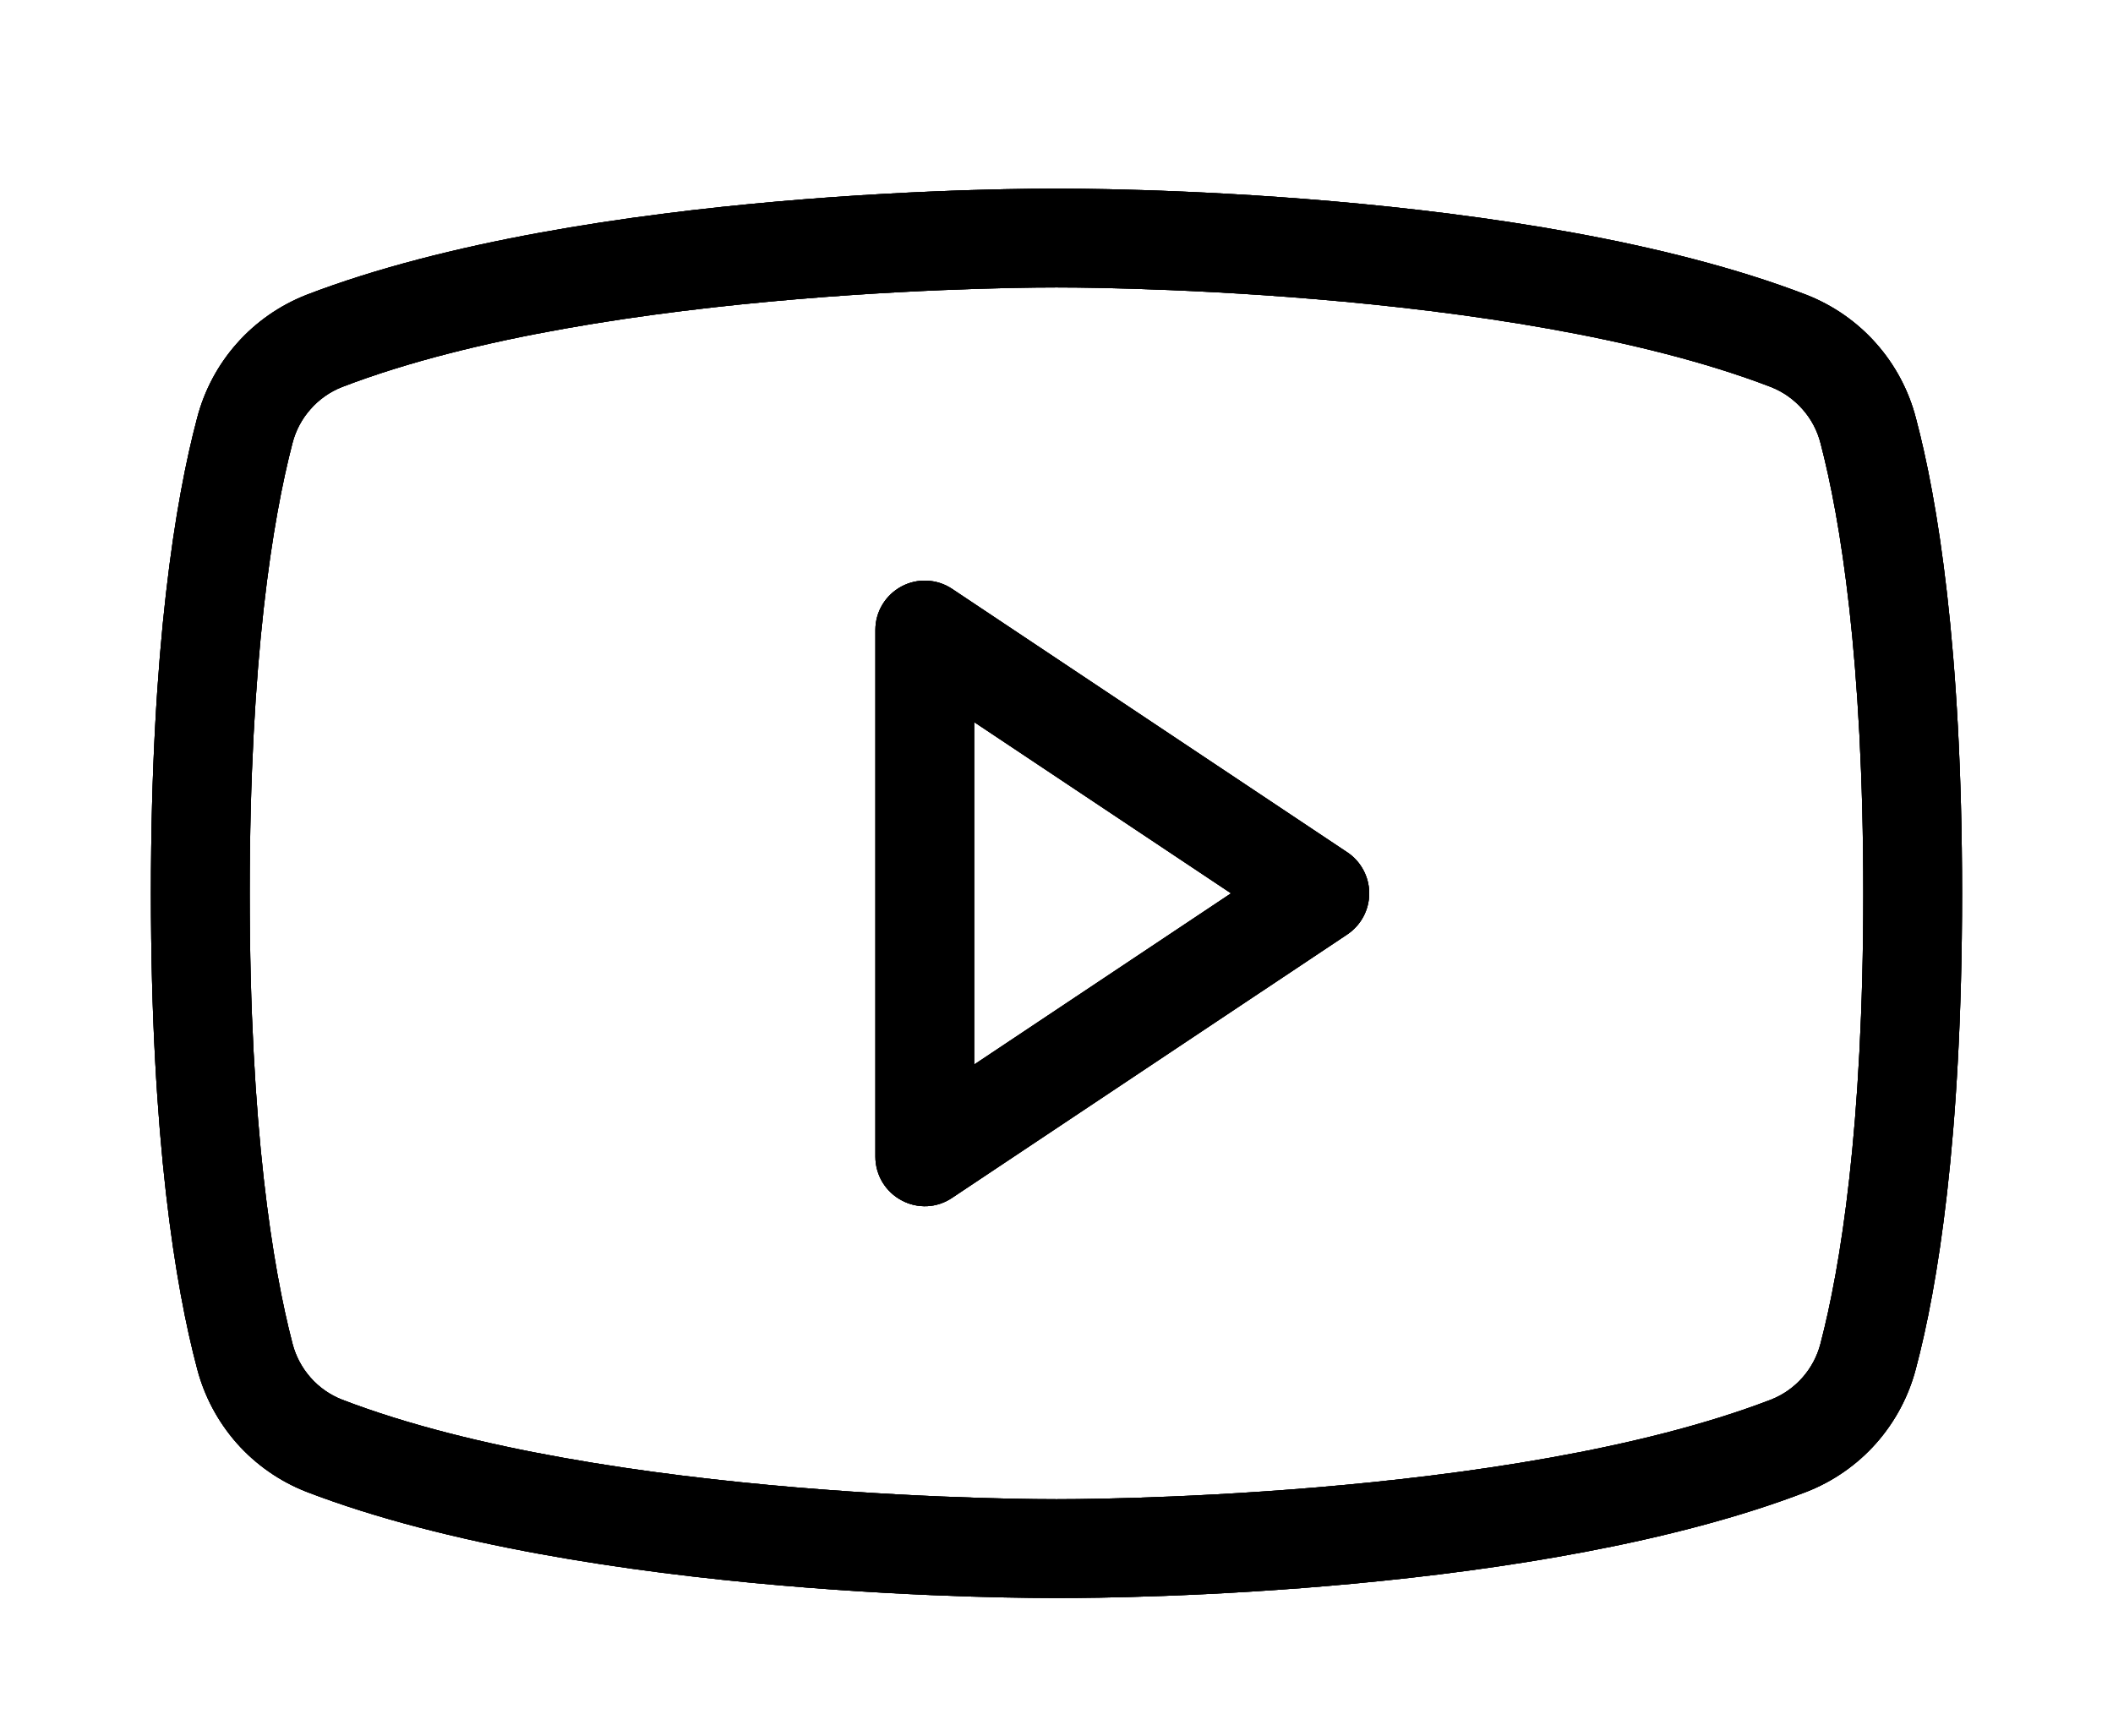
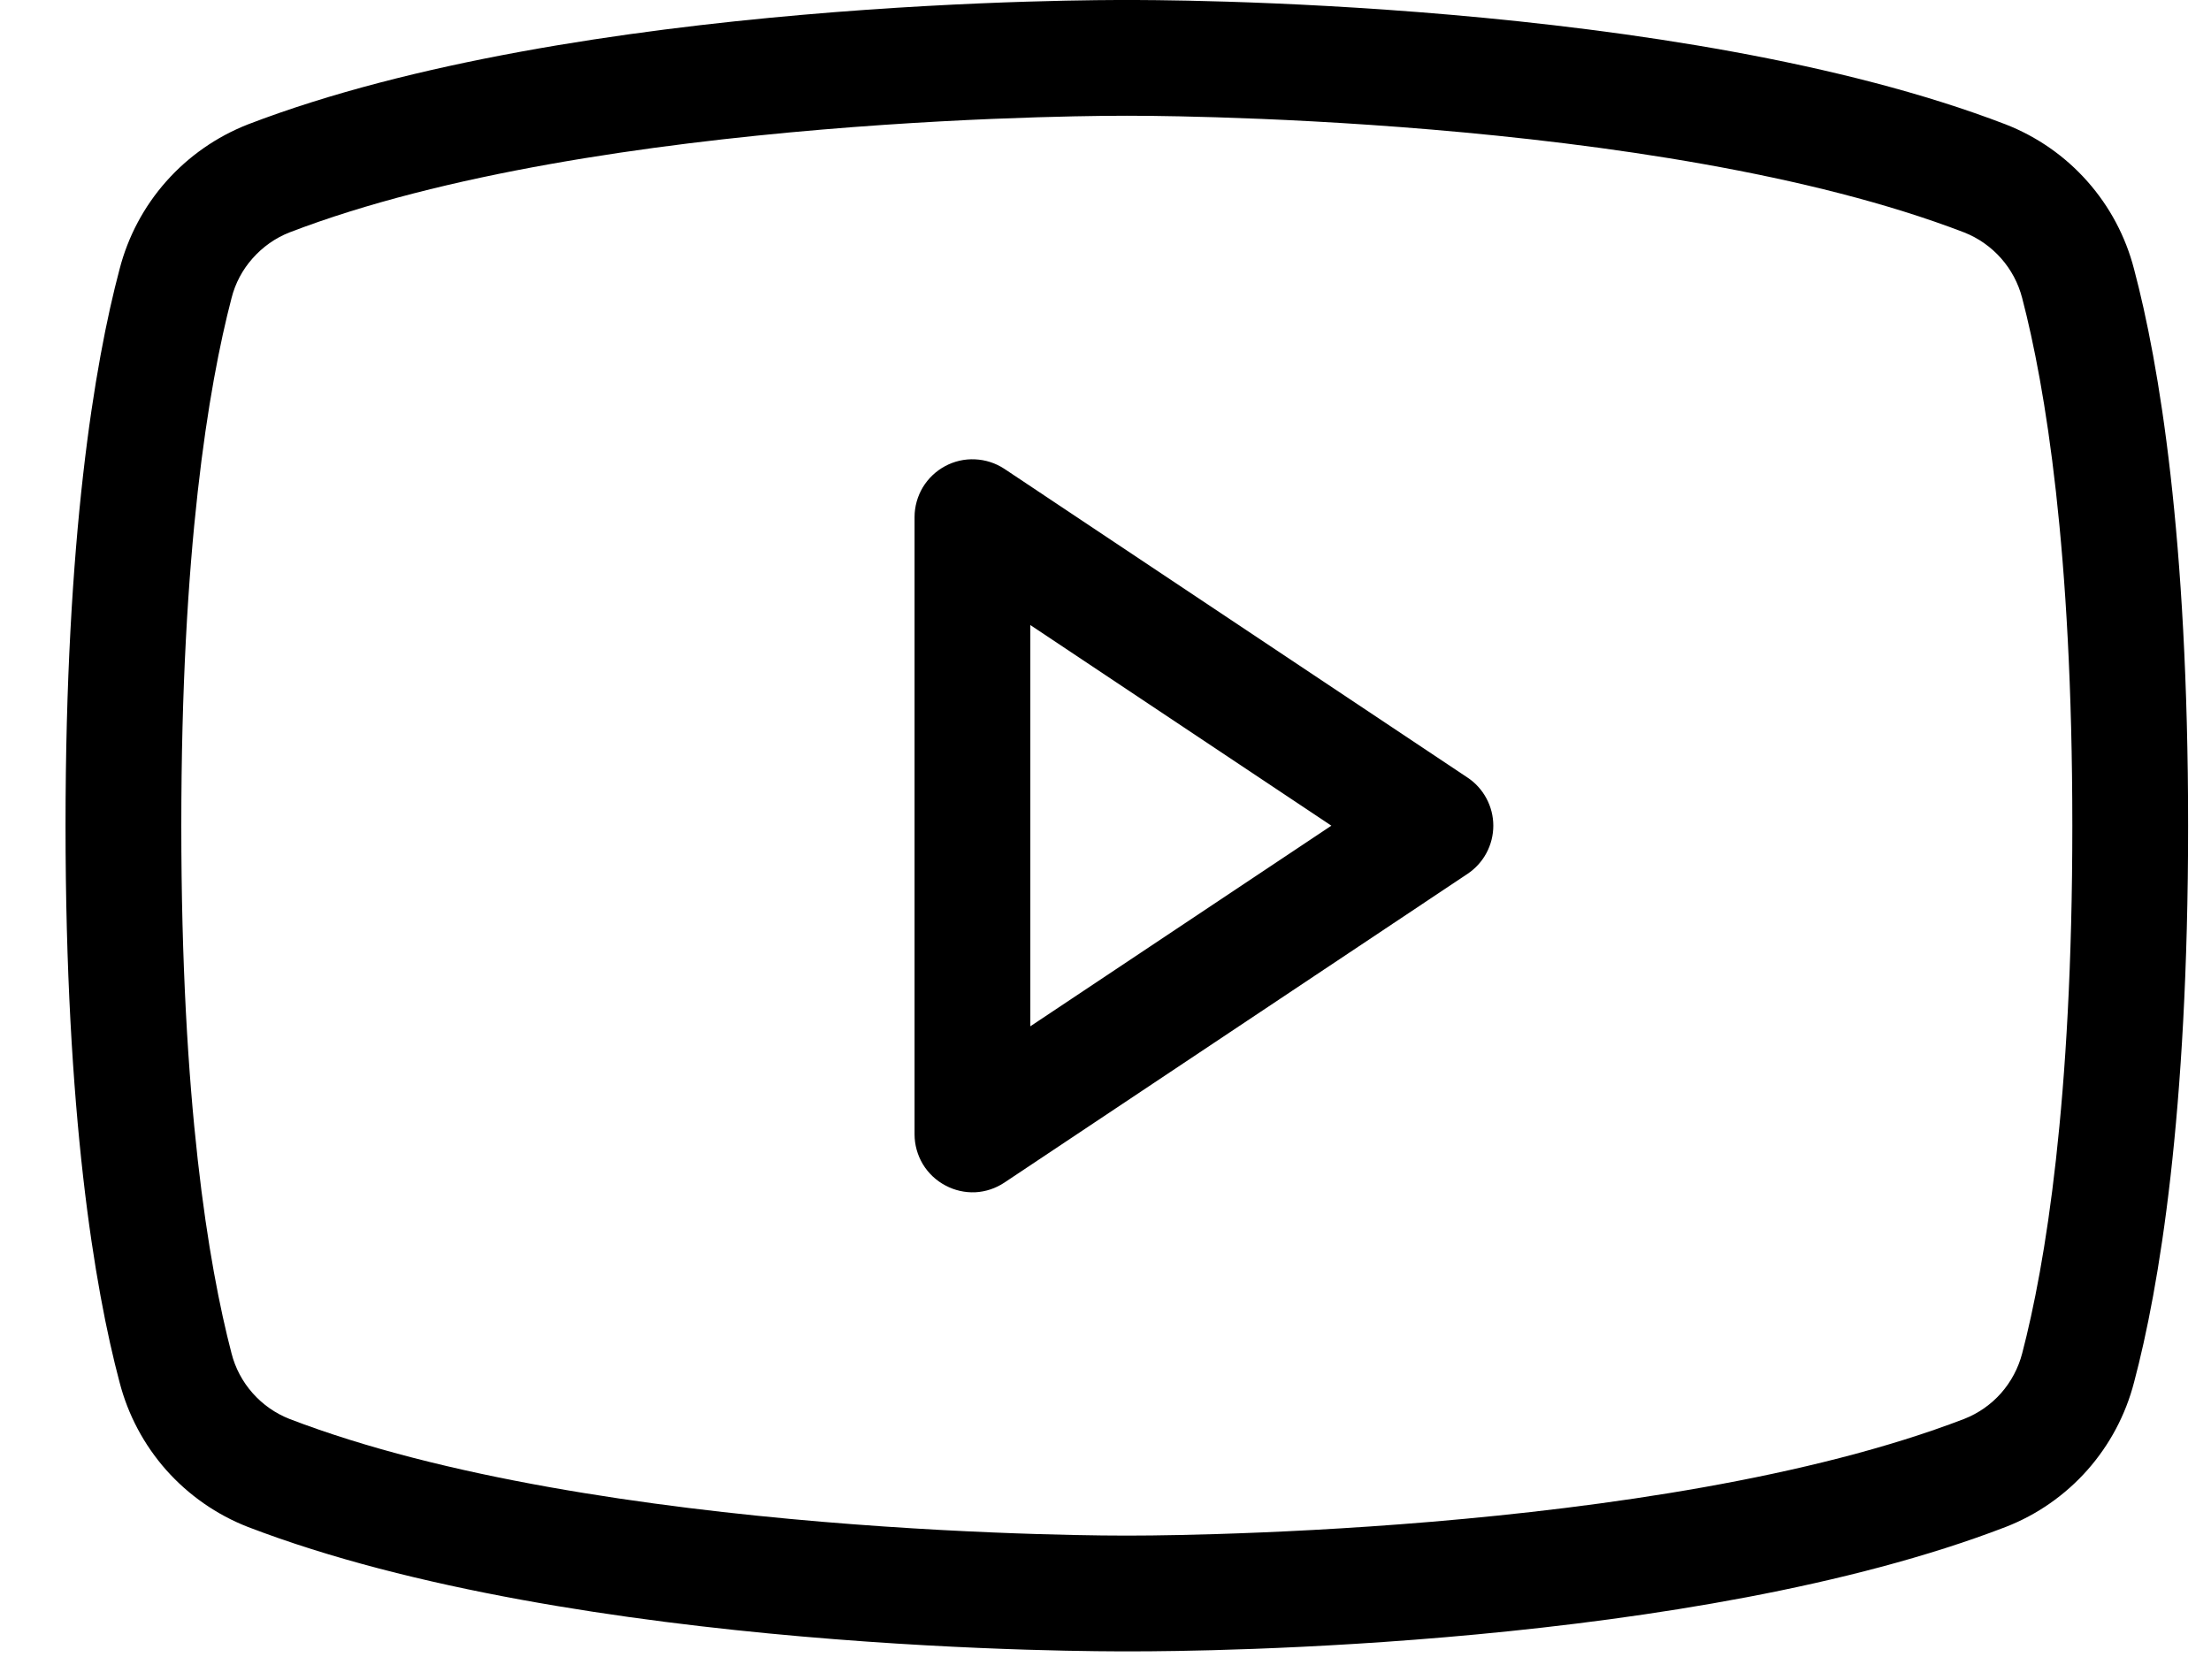
- <svg xmlns="http://www.w3.org/2000/svg" width="28" height="23" viewBox="0 0 28 23" fill="currentColor">
-   <path d="M17.851 11.293L12.614 7.802C12.516 7.737 12.402 7.7 12.284 7.695C12.166 7.689 12.049 7.716 11.945 7.772C11.841 7.828 11.754 7.911 11.693 8.012C11.632 8.113 11.6 8.229 11.6 8.347V15.329C11.6 15.448 11.633 15.565 11.694 15.667C11.756 15.769 11.844 15.852 11.949 15.907C12.052 15.963 12.169 15.989 12.286 15.984C12.404 15.978 12.517 15.94 12.614 15.875L17.851 12.384C17.941 12.324 18.015 12.243 18.066 12.148C18.117 12.053 18.144 11.946 18.144 11.838C18.144 11.73 18.117 11.624 18.066 11.529C18.015 11.434 17.941 11.352 17.851 11.293ZM12.909 14.107V9.569L16.313 11.838L12.909 14.107ZM25.389 5.544C25.294 5.175 25.113 4.835 24.861 4.551C24.609 4.266 24.292 4.046 23.938 3.907C20.218 2.478 14.251 2.5 14 2.5C13.749 2.5 7.782 2.478 4.062 3.907C3.708 4.046 3.391 4.266 3.139 4.551C2.887 4.835 2.706 5.175 2.611 5.544C2.327 6.613 2 8.576 2 11.838C2 15.1 2.327 17.064 2.611 18.133C2.706 18.501 2.887 18.841 3.139 19.126C3.391 19.41 3.708 19.631 4.062 19.769C7.782 21.198 13.749 21.176 14 21.176H14.076C14.829 21.176 20.393 21.133 23.938 19.769C24.292 19.631 24.609 19.41 24.861 19.126C25.113 18.841 25.294 18.501 25.389 18.133C25.673 17.064 26 15.1 26 11.838C26 8.576 25.673 6.613 25.389 5.544ZM24.124 17.805C24.081 17.972 23.999 18.126 23.885 18.255C23.771 18.384 23.629 18.484 23.469 18.547C19.978 19.889 14.066 19.867 14 19.867C13.934 19.867 8.022 19.889 4.531 18.547C4.371 18.484 4.228 18.384 4.115 18.255C4.001 18.126 3.919 17.972 3.876 17.805C3.615 16.802 3.309 14.958 3.309 11.838C3.309 8.718 3.615 6.875 3.876 5.871C3.919 5.704 4.001 5.55 4.115 5.422C4.228 5.293 4.371 5.192 4.531 5.129C8.022 3.787 13.934 3.809 14 3.809C14.066 3.809 19.978 3.787 23.469 5.129C23.629 5.192 23.771 5.293 23.885 5.422C23.999 5.55 24.081 5.704 24.124 5.871C24.386 6.875 24.691 8.718 24.691 11.838C24.691 14.958 24.386 16.802 24.124 17.805Z" />
-   <path d="M17.851 11.293L12.614 7.802C12.516 7.737 12.402 7.7 12.284 7.695C12.166 7.689 12.049 7.716 11.945 7.772C11.841 7.828 11.754 7.911 11.693 8.012C11.632 8.113 11.6 8.229 11.6 8.347V15.329C11.6 15.448 11.633 15.565 11.694 15.667C11.756 15.769 11.844 15.852 11.949 15.907C12.052 15.963 12.169 15.989 12.286 15.984C12.404 15.978 12.517 15.94 12.614 15.875L17.851 12.384C17.941 12.324 18.015 12.243 18.066 12.148C18.117 12.053 18.144 11.946 18.144 11.838C18.144 11.73 18.117 11.624 18.066 11.529C18.015 11.434 17.941 11.352 17.851 11.293ZM12.909 14.107V9.569L16.313 11.838L12.909 14.107ZM25.389 5.544C25.294 5.175 25.113 4.835 24.861 4.551C24.609 4.266 24.292 4.046 23.938 3.907C20.218 2.478 14.251 2.5 14 2.5C13.749 2.5 7.782 2.478 4.062 3.907C3.708 4.046 3.391 4.266 3.139 4.551C2.887 4.835 2.706 5.175 2.611 5.544C2.327 6.613 2 8.576 2 11.838C2 15.1 2.327 17.064 2.611 18.133C2.706 18.501 2.887 18.841 3.139 19.126C3.391 19.41 3.708 19.631 4.062 19.769C7.782 21.198 13.749 21.176 14 21.176H14.076C14.829 21.176 20.393 21.133 23.938 19.769C24.292 19.631 24.609 19.41 24.861 19.126C25.113 18.841 25.294 18.501 25.389 18.133C25.673 17.064 26 15.1 26 11.838C26 8.576 25.673 6.613 25.389 5.544ZM24.124 17.805C24.081 17.972 23.999 18.126 23.885 18.255C23.771 18.384 23.629 18.484 23.469 18.547C19.978 19.889 14.066 19.867 14 19.867C13.934 19.867 8.022 19.889 4.531 18.547C4.371 18.484 4.228 18.384 4.115 18.255C4.001 18.126 3.919 17.972 3.876 17.805C3.615 16.802 3.309 14.958 3.309 11.838C3.309 8.718 3.615 6.875 3.876 5.871C3.919 5.704 4.001 5.55 4.115 5.422C4.228 5.293 4.371 5.192 4.531 5.129C8.022 3.787 13.934 3.809 14 3.809C14.066 3.809 19.978 3.787 23.469 5.129C23.629 5.192 23.771 5.293 23.885 5.422C23.999 5.55 24.081 5.704 24.124 5.871C24.386 6.875 24.691 8.718 24.691 11.838C24.691 14.958 24.386 16.802 24.124 17.805Z" fill="currentColor" />
-   <path d="M17.851 11.293L12.614 7.802C12.516 7.737 12.402 7.7 12.284 7.695C12.166 7.689 12.049 7.716 11.945 7.772C11.841 7.828 11.754 7.911 11.693 8.012C11.632 8.113 11.6 8.229 11.6 8.347V15.329C11.6 15.448 11.633 15.565 11.694 15.667C11.756 15.769 11.844 15.852 11.949 15.907C12.052 15.963 12.169 15.989 12.286 15.984C12.404 15.978 12.517 15.94 12.614 15.875L17.851 12.384C17.941 12.324 18.015 12.243 18.066 12.148C18.117 12.053 18.144 11.946 18.144 11.838C18.144 11.73 18.117 11.624 18.066 11.529C18.015 11.434 17.941 11.352 17.851 11.293ZM12.909 14.107V9.569L16.313 11.838L12.909 14.107ZM25.389 5.544C25.294 5.175 25.113 4.835 24.861 4.551C24.609 4.266 24.292 4.046 23.938 3.907C20.218 2.478 14.251 2.5 14 2.5C13.749 2.5 7.782 2.478 4.062 3.907C3.708 4.046 3.391 4.266 3.139 4.551C2.887 4.835 2.706 5.175 2.611 5.544C2.327 6.613 2 8.576 2 11.838C2 15.1 2.327 17.064 2.611 18.133C2.706 18.501 2.887 18.841 3.139 19.126C3.391 19.41 3.708 19.631 4.062 19.769C7.782 21.198 13.749 21.176 14 21.176H14.076C14.829 21.176 20.393 21.133 23.938 19.769C24.292 19.631 24.609 19.41 24.861 19.126C25.113 18.841 25.294 18.501 25.389 18.133C25.673 17.064 26 15.1 26 11.838C26 8.576 25.673 6.613 25.389 5.544ZM24.124 17.805C24.081 17.972 23.999 18.126 23.885 18.255C23.771 18.384 23.629 18.484 23.469 18.547C19.978 19.889 14.066 19.867 14 19.867C13.934 19.867 8.022 19.889 4.531 18.547C4.371 18.484 4.228 18.384 4.115 18.255C4.001 18.126 3.919 17.972 3.876 17.805C3.615 16.802 3.309 14.958 3.309 11.838C3.309 8.718 3.615 6.875 3.876 5.871C3.919 5.704 4.001 5.55 4.115 5.422C4.228 5.293 4.371 5.192 4.531 5.129C8.022 3.787 13.934 3.809 14 3.809C14.066 3.809 19.978 3.787 23.469 5.129C23.629 5.192 23.771 5.293 23.885 5.422C23.999 5.55 24.081 5.704 24.124 5.871C24.386 6.875 24.691 8.718 24.691 11.838C24.691 14.958 24.386 16.802 24.124 17.805Z" fill="currentColor" />
+ <svg xmlns="http://www.w3.org/2000/svg" width="25" height="19" viewBox="0 0 25 19" fill="currentColor">
+   <path d="M16.592 8.793L11.356 5.302C11.257 5.237 11.143 5.2 11.025 5.195C10.907 5.189 10.79 5.216 10.686 5.272C10.582 5.328 10.495 5.411 10.434 5.512C10.374 5.613 10.341 5.729 10.341 5.847V12.829C10.341 12.948 10.374 13.065 10.435 13.167C10.497 13.269 10.585 13.352 10.69 13.407C10.794 13.463 10.91 13.489 11.028 13.484C11.145 13.478 11.258 13.44 11.356 13.375L16.592 9.884C16.682 9.824 16.756 9.743 16.807 9.648C16.858 9.553 16.885 9.446 16.885 9.338C16.885 9.23 16.858 9.124 16.807 9.029C16.756 8.934 16.682 8.852 16.592 8.793ZM11.65 11.607V7.069L15.054 9.338L11.65 11.607ZM24.13 3.044C24.035 2.675 23.854 2.335 23.602 2.051C23.35 1.766 23.034 1.546 22.679 1.407C18.959 -0.022 12.992 1.91553e-05 12.741 1.91553e-05C12.49 1.91553e-05 6.523 -0.022 2.803 1.407C2.449 1.546 2.133 1.766 1.88 2.051C1.628 2.335 1.447 2.675 1.352 3.044C1.068 4.113 0.741 6.076 0.741 9.338C0.741 12.6 1.068 14.564 1.352 15.633C1.447 16.001 1.628 16.341 1.88 16.626C2.133 16.91 2.449 17.131 2.803 17.269C6.523 18.698 12.49 18.676 12.741 18.676H12.818C13.57 18.676 19.134 18.633 22.679 17.269C23.034 17.131 23.35 16.91 23.602 16.626C23.854 16.341 24.035 16.001 24.13 15.633C24.414 14.564 24.741 12.6 24.741 9.338C24.741 6.076 24.414 4.113 24.13 3.044ZM22.865 15.306C22.822 15.472 22.74 15.626 22.627 15.755C22.513 15.884 22.37 15.984 22.21 16.047C18.719 17.389 12.807 17.367 12.741 17.367C12.676 17.367 6.763 17.389 3.272 16.047C3.112 15.984 2.97 15.884 2.856 15.755C2.742 15.626 2.66 15.472 2.618 15.306C2.356 14.302 2.05 12.458 2.05 9.338C2.05 6.218 2.356 4.375 2.618 3.371C2.66 3.204 2.742 3.05 2.856 2.922C2.97 2.793 3.112 2.692 3.272 2.629C6.763 1.287 12.676 1.309 12.741 1.309C12.807 1.309 18.719 1.287 22.21 2.629C22.37 2.692 22.513 2.793 22.627 2.922C22.74 3.05 22.822 3.204 22.865 3.371C23.127 4.375 23.432 6.218 23.432 9.338C23.432 12.458 23.127 14.302 22.865 15.306Z" />
</svg>
